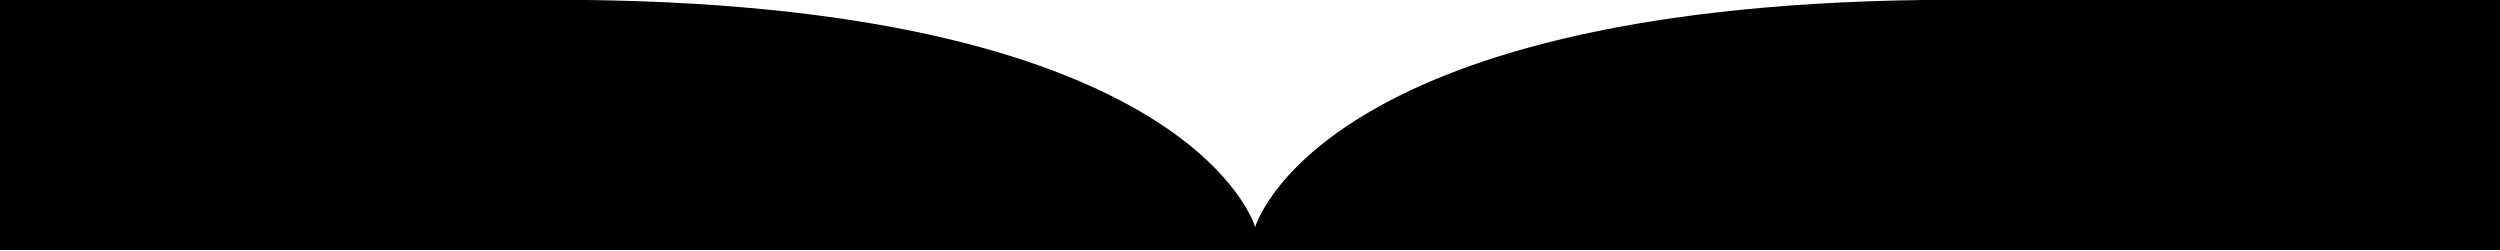
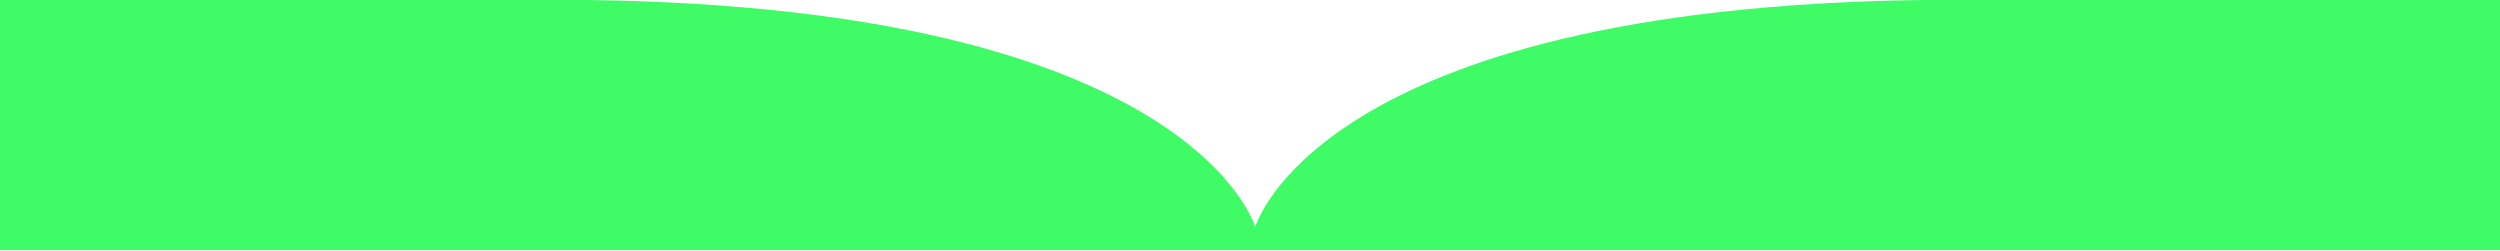
<svg xmlns="http://www.w3.org/2000/svg" id="pointer-top" class="pointer svg-transition-piece" preserveAspectRatio="none" viewBox="0 0 1200 120" fill="none">
-   <path d="M1200 120H0V0H281.94C572.9 3.76 602.5 109 602.5 109C602.5 109 632 3.76 923 0H1200V120Z" fill="black" />
+   <path d="M1200 120H0V0H281.94C572.9 3.76 602.5 109 602.5 109C602.5 109 632 3.76 923 0H1200V120Z" fill="#3FFB66" />
</svg>
